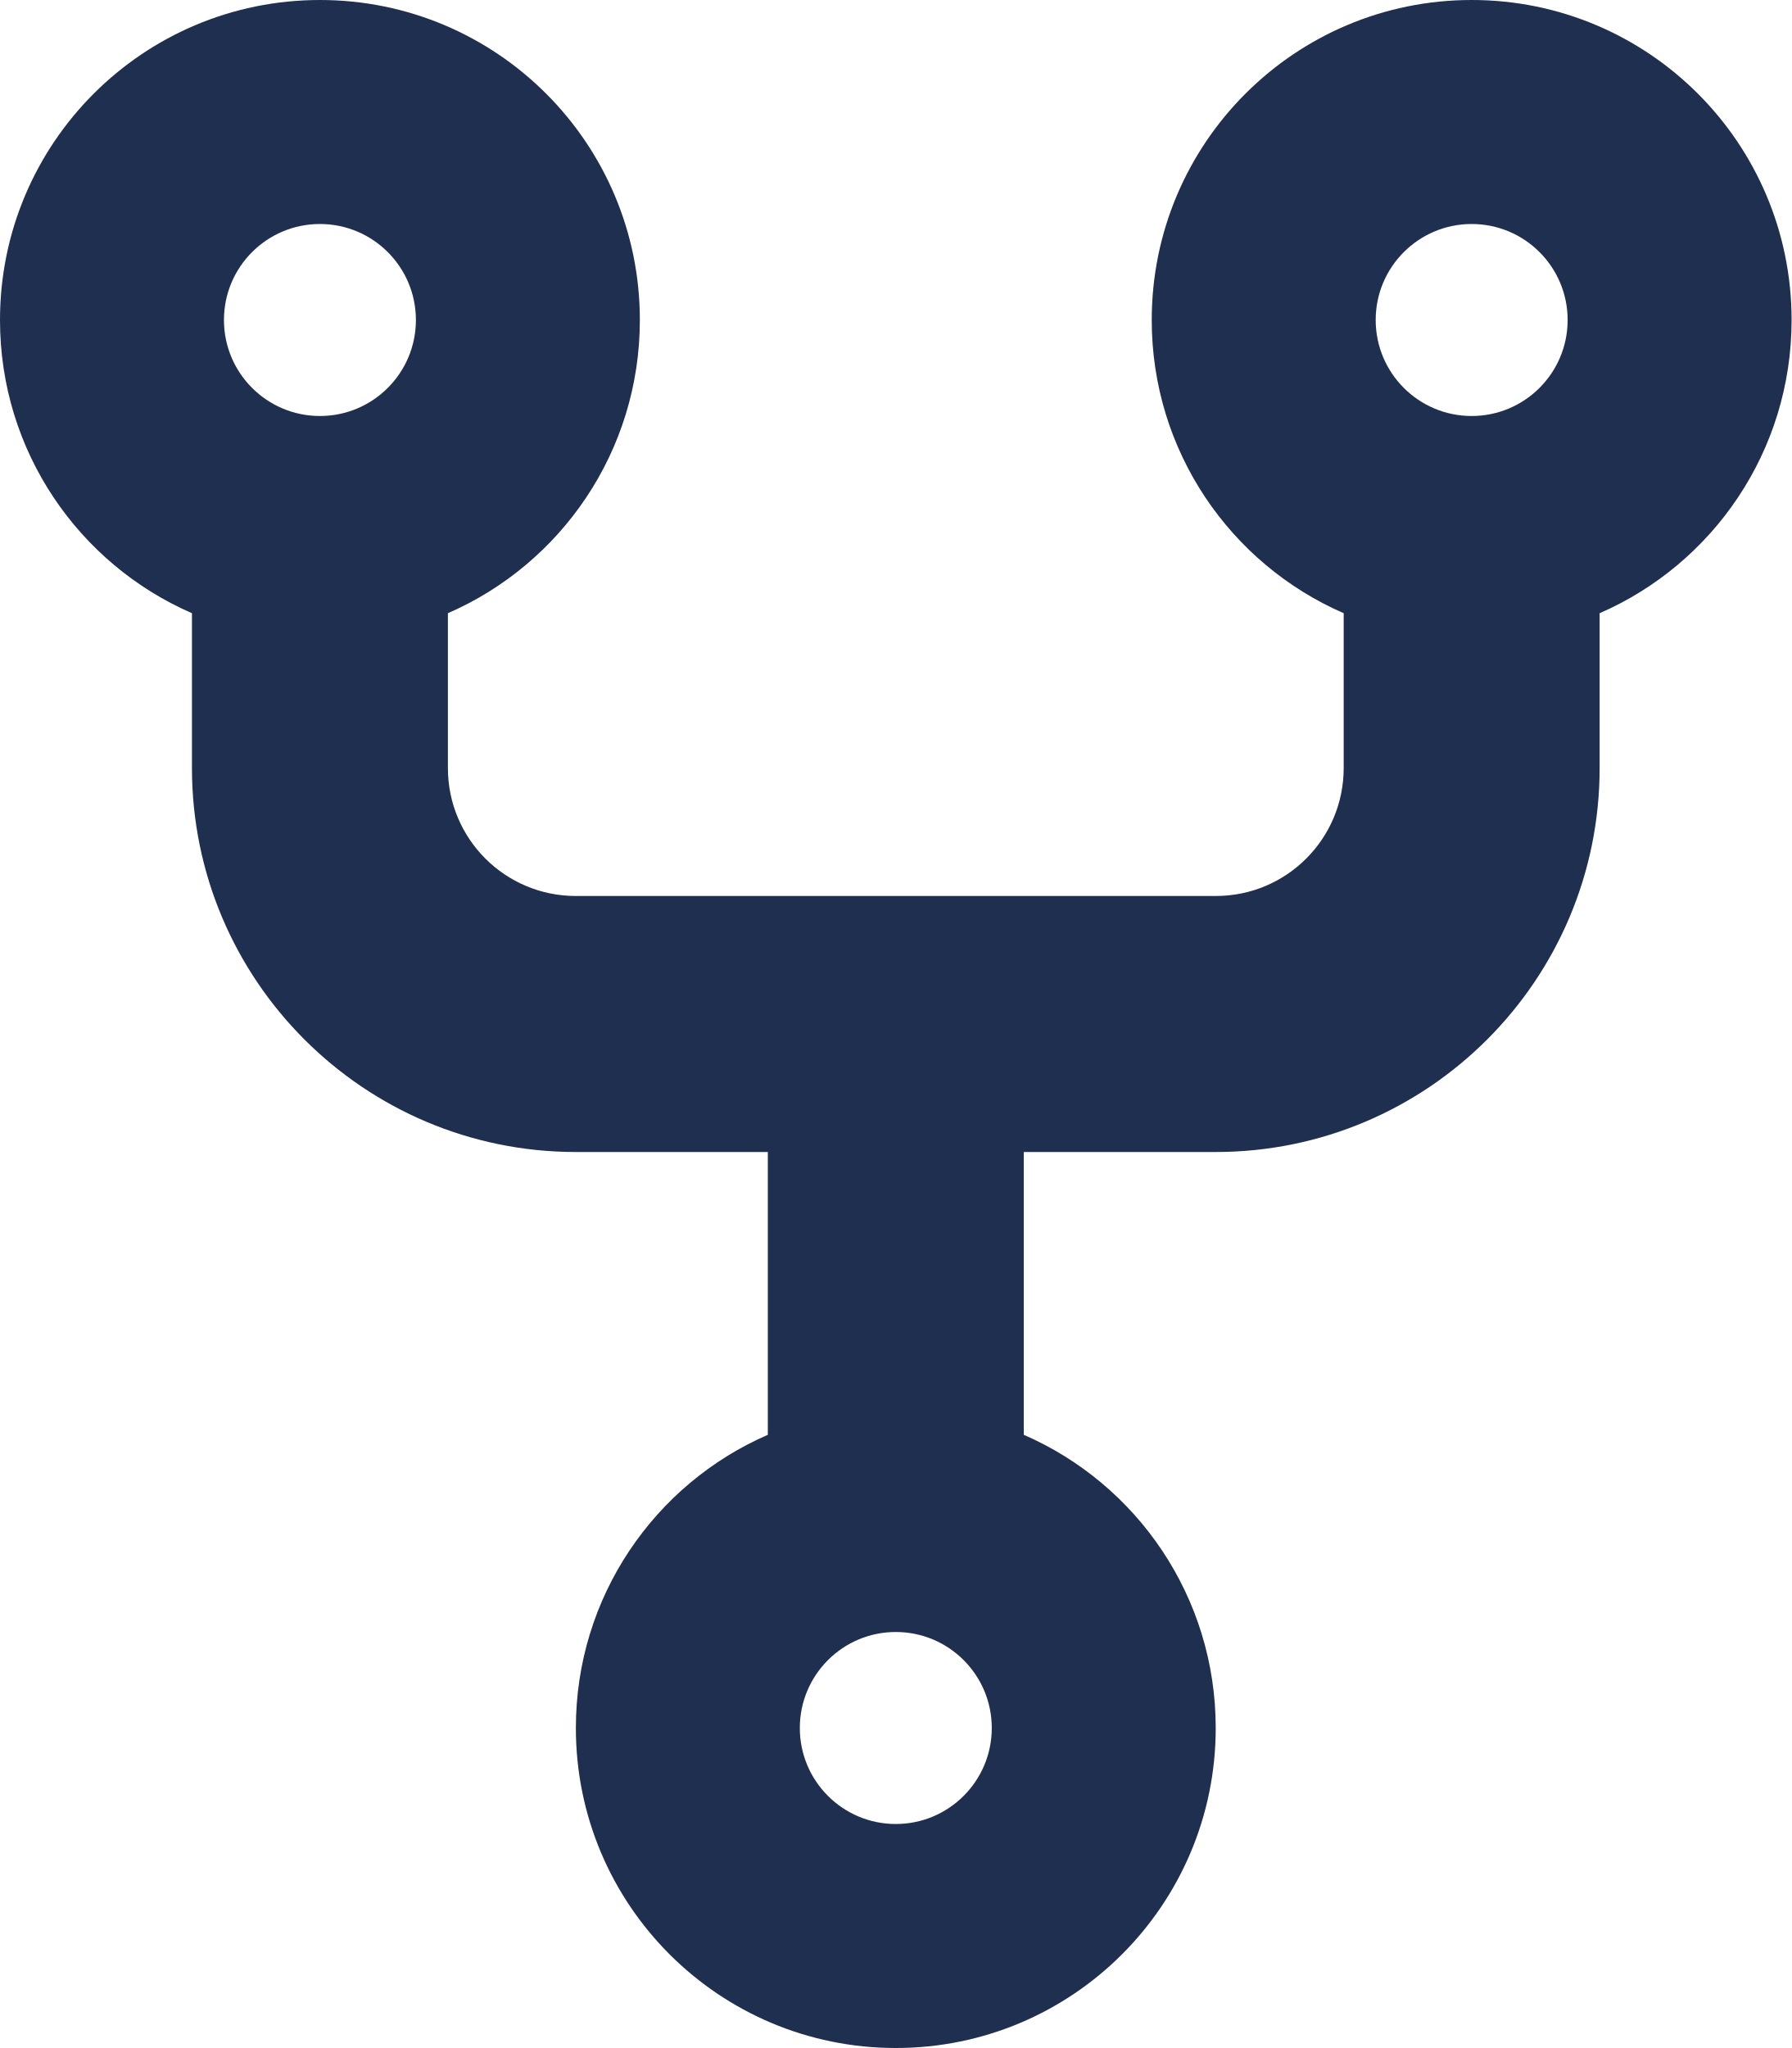
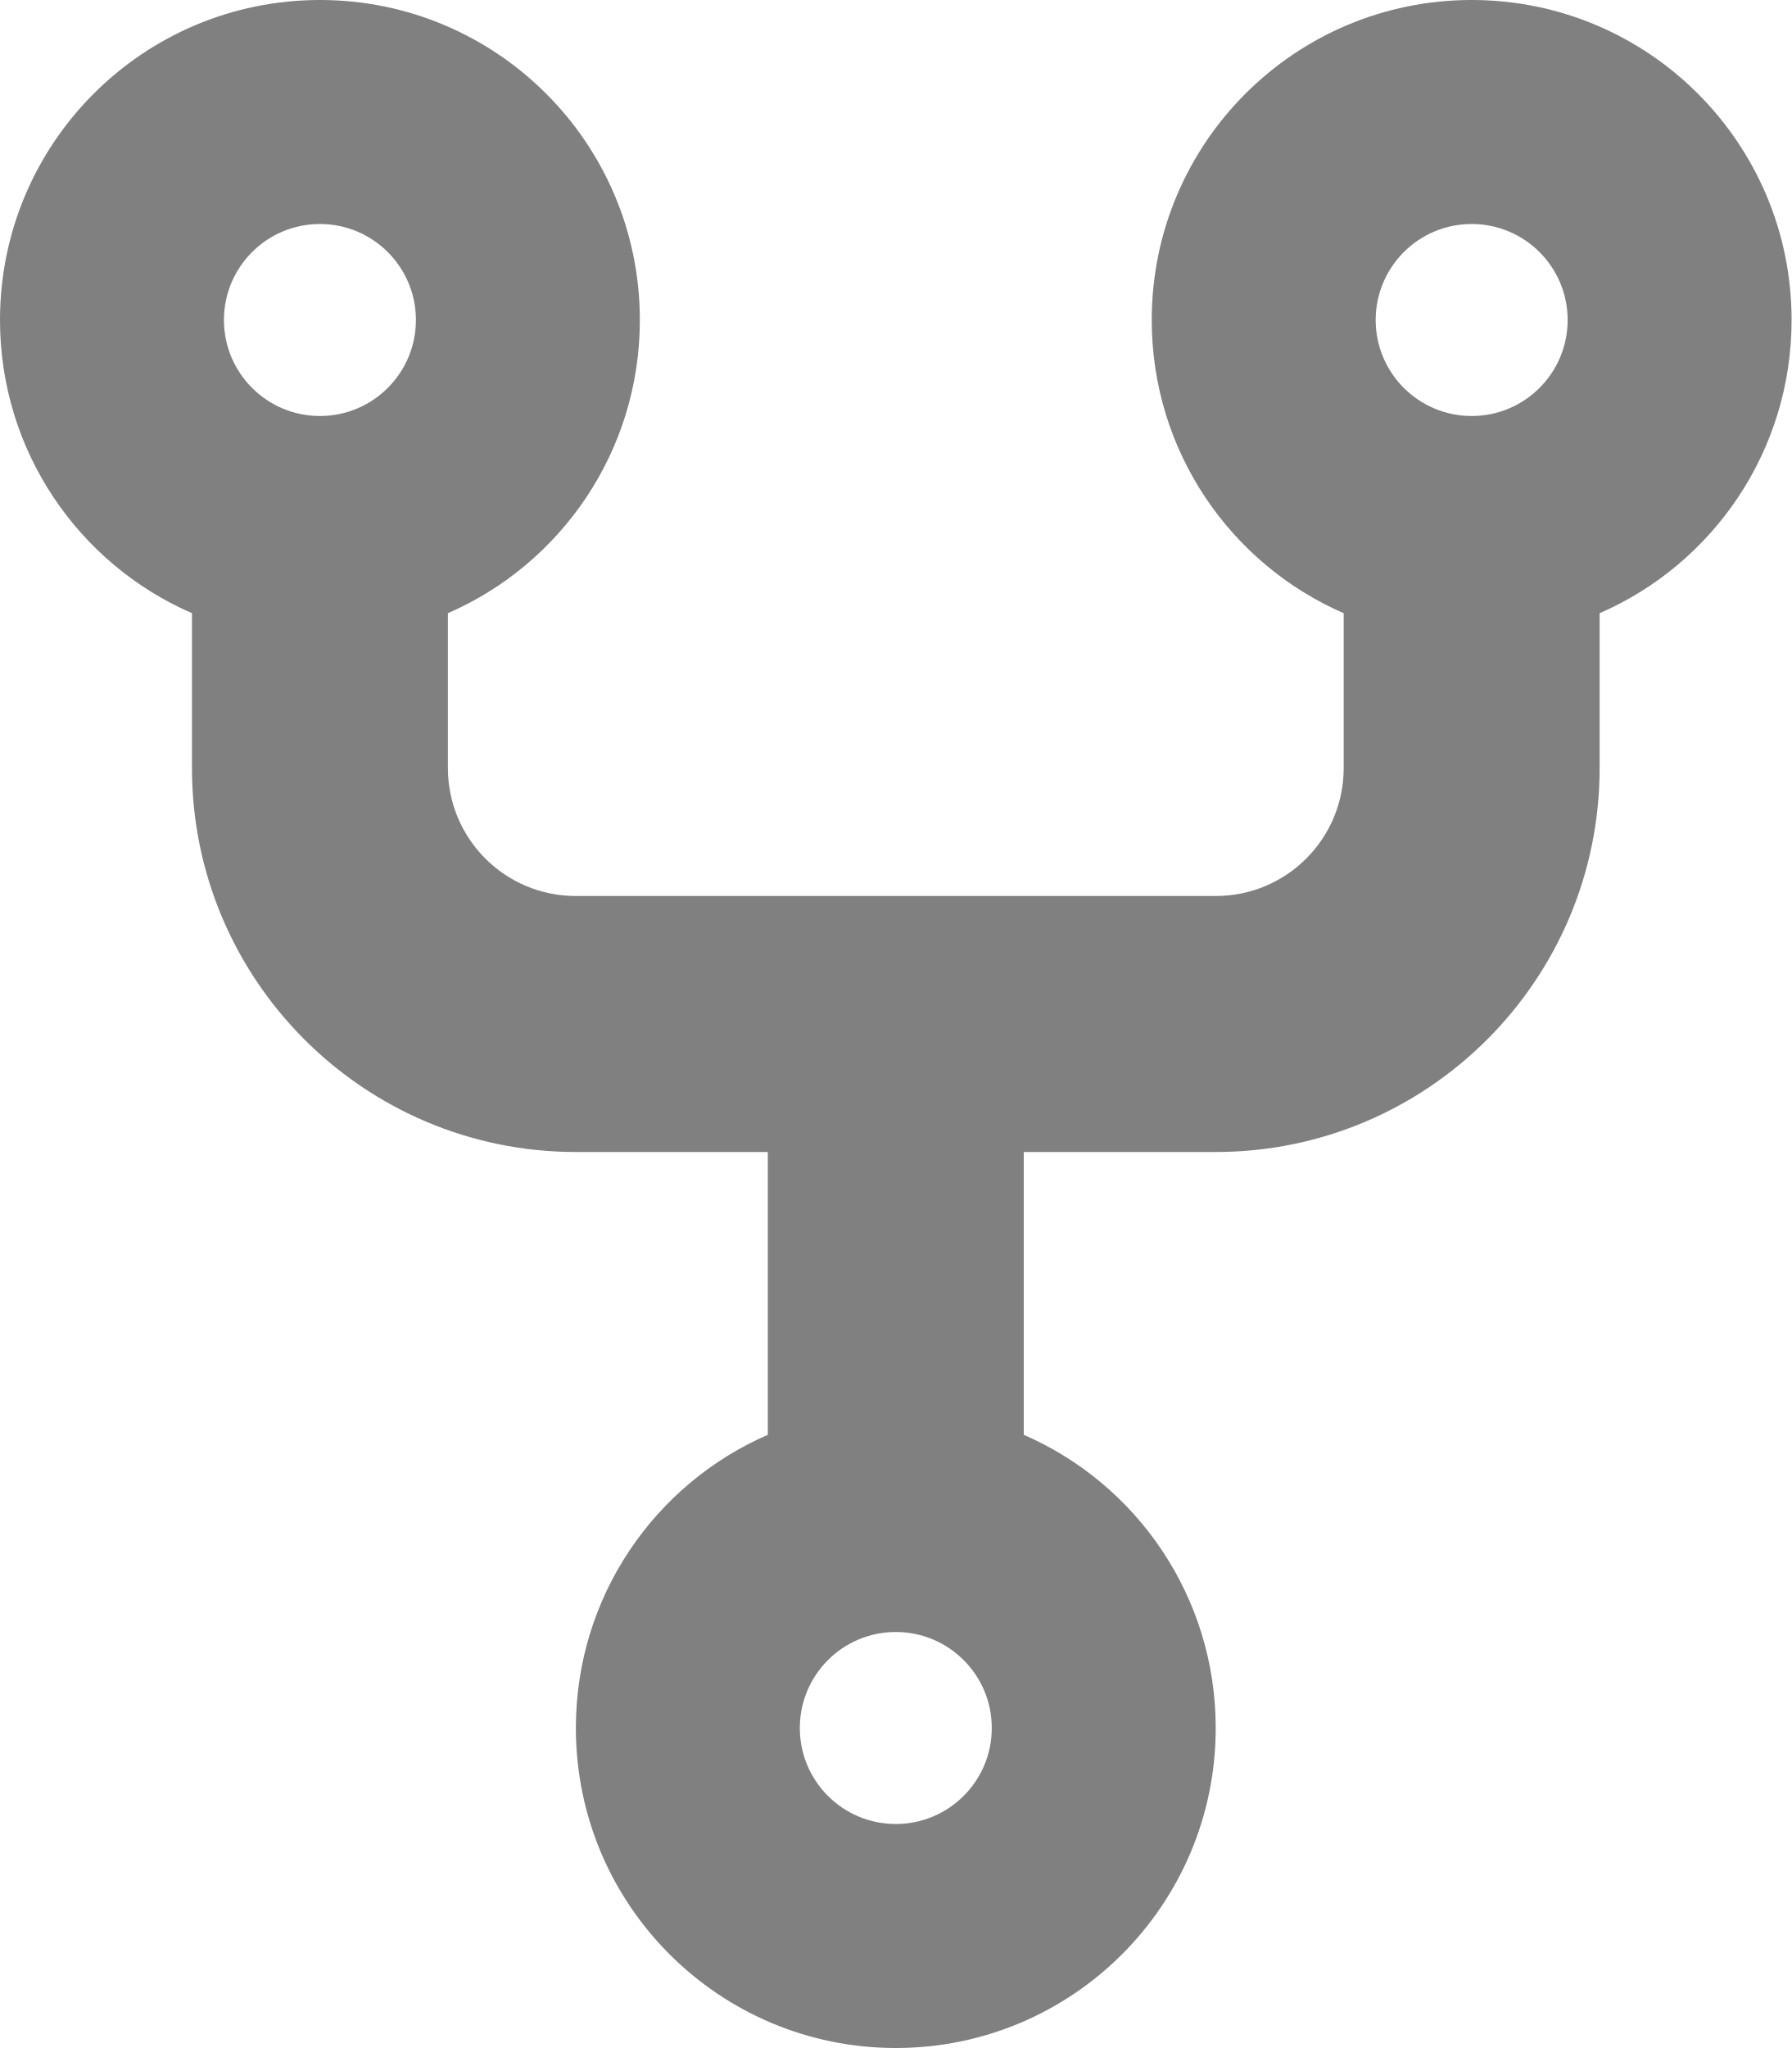
<svg xmlns="http://www.w3.org/2000/svg" viewBox="0 0 448 512">
-   <path fill="#1e2f4f" d="M80 104a24 24 0 1 0 0-48 24 24 0 1 0 0 48zm80-24c0 32.8-19.7 61-48 73.3l0 38.7c0 17.7 14.3 32 32 32l160 0c17.7 0 32-14.3 32-32l0-38.7C307.7 141 288 112.8 288 80c0-44.2 35.8-80 80-80s80 35.8 80 80c0 32.8-19.7 61-48 73.3l0 38.7c0 53-43 96-96 96l-48 0 0 70.7c28.3 12.3 48 40.5 48 73.3c0 44.2-35.8 80-80 80s-80-35.8-80-80c0-32.8 19.7-61 48-73.3l0-70.7-48 0c-53 0-96-43-96-96l0-38.7C19.7 141 0 112.8 0 80C0 35.8 35.8 0 80 0s80 35.8 80 80zm208 24a24 24 0 1 0 0-48 24 24 0 1 0 0 48zM248 432a24 24 0 1 0 -48 0 24 24 0 1 0 48 0z" />
+   <path fill="#808080" d="M80 104a24 24 0 1 0 0-48 24 24 0 1 0 0 48zm80-24c0 32.8-19.7 61-48 73.3l0 38.7c0 17.7 14.3 32 32 32l160 0c17.7 0 32-14.3 32-32l0-38.7C307.7 141 288 112.8 288 80c0-44.2 35.8-80 80-80s80 35.8 80 80c0 32.8-19.7 61-48 73.3l0 38.7c0 53-43 96-96 96l-48 0 0 70.7c28.3 12.3 48 40.5 48 73.3c0 44.2-35.8 80-80 80s-80-35.8-80-80c0-32.8 19.7-61 48-73.3l0-70.7-48 0c-53 0-96-43-96-96l0-38.7C19.7 141 0 112.8 0 80C0 35.8 35.8 0 80 0s80 35.8 80 80zm208 24a24 24 0 1 0 0-48 24 24 0 1 0 0 48zM248 432a24 24 0 1 0 -48 0 24 24 0 1 0 48 0z" />
</svg>
